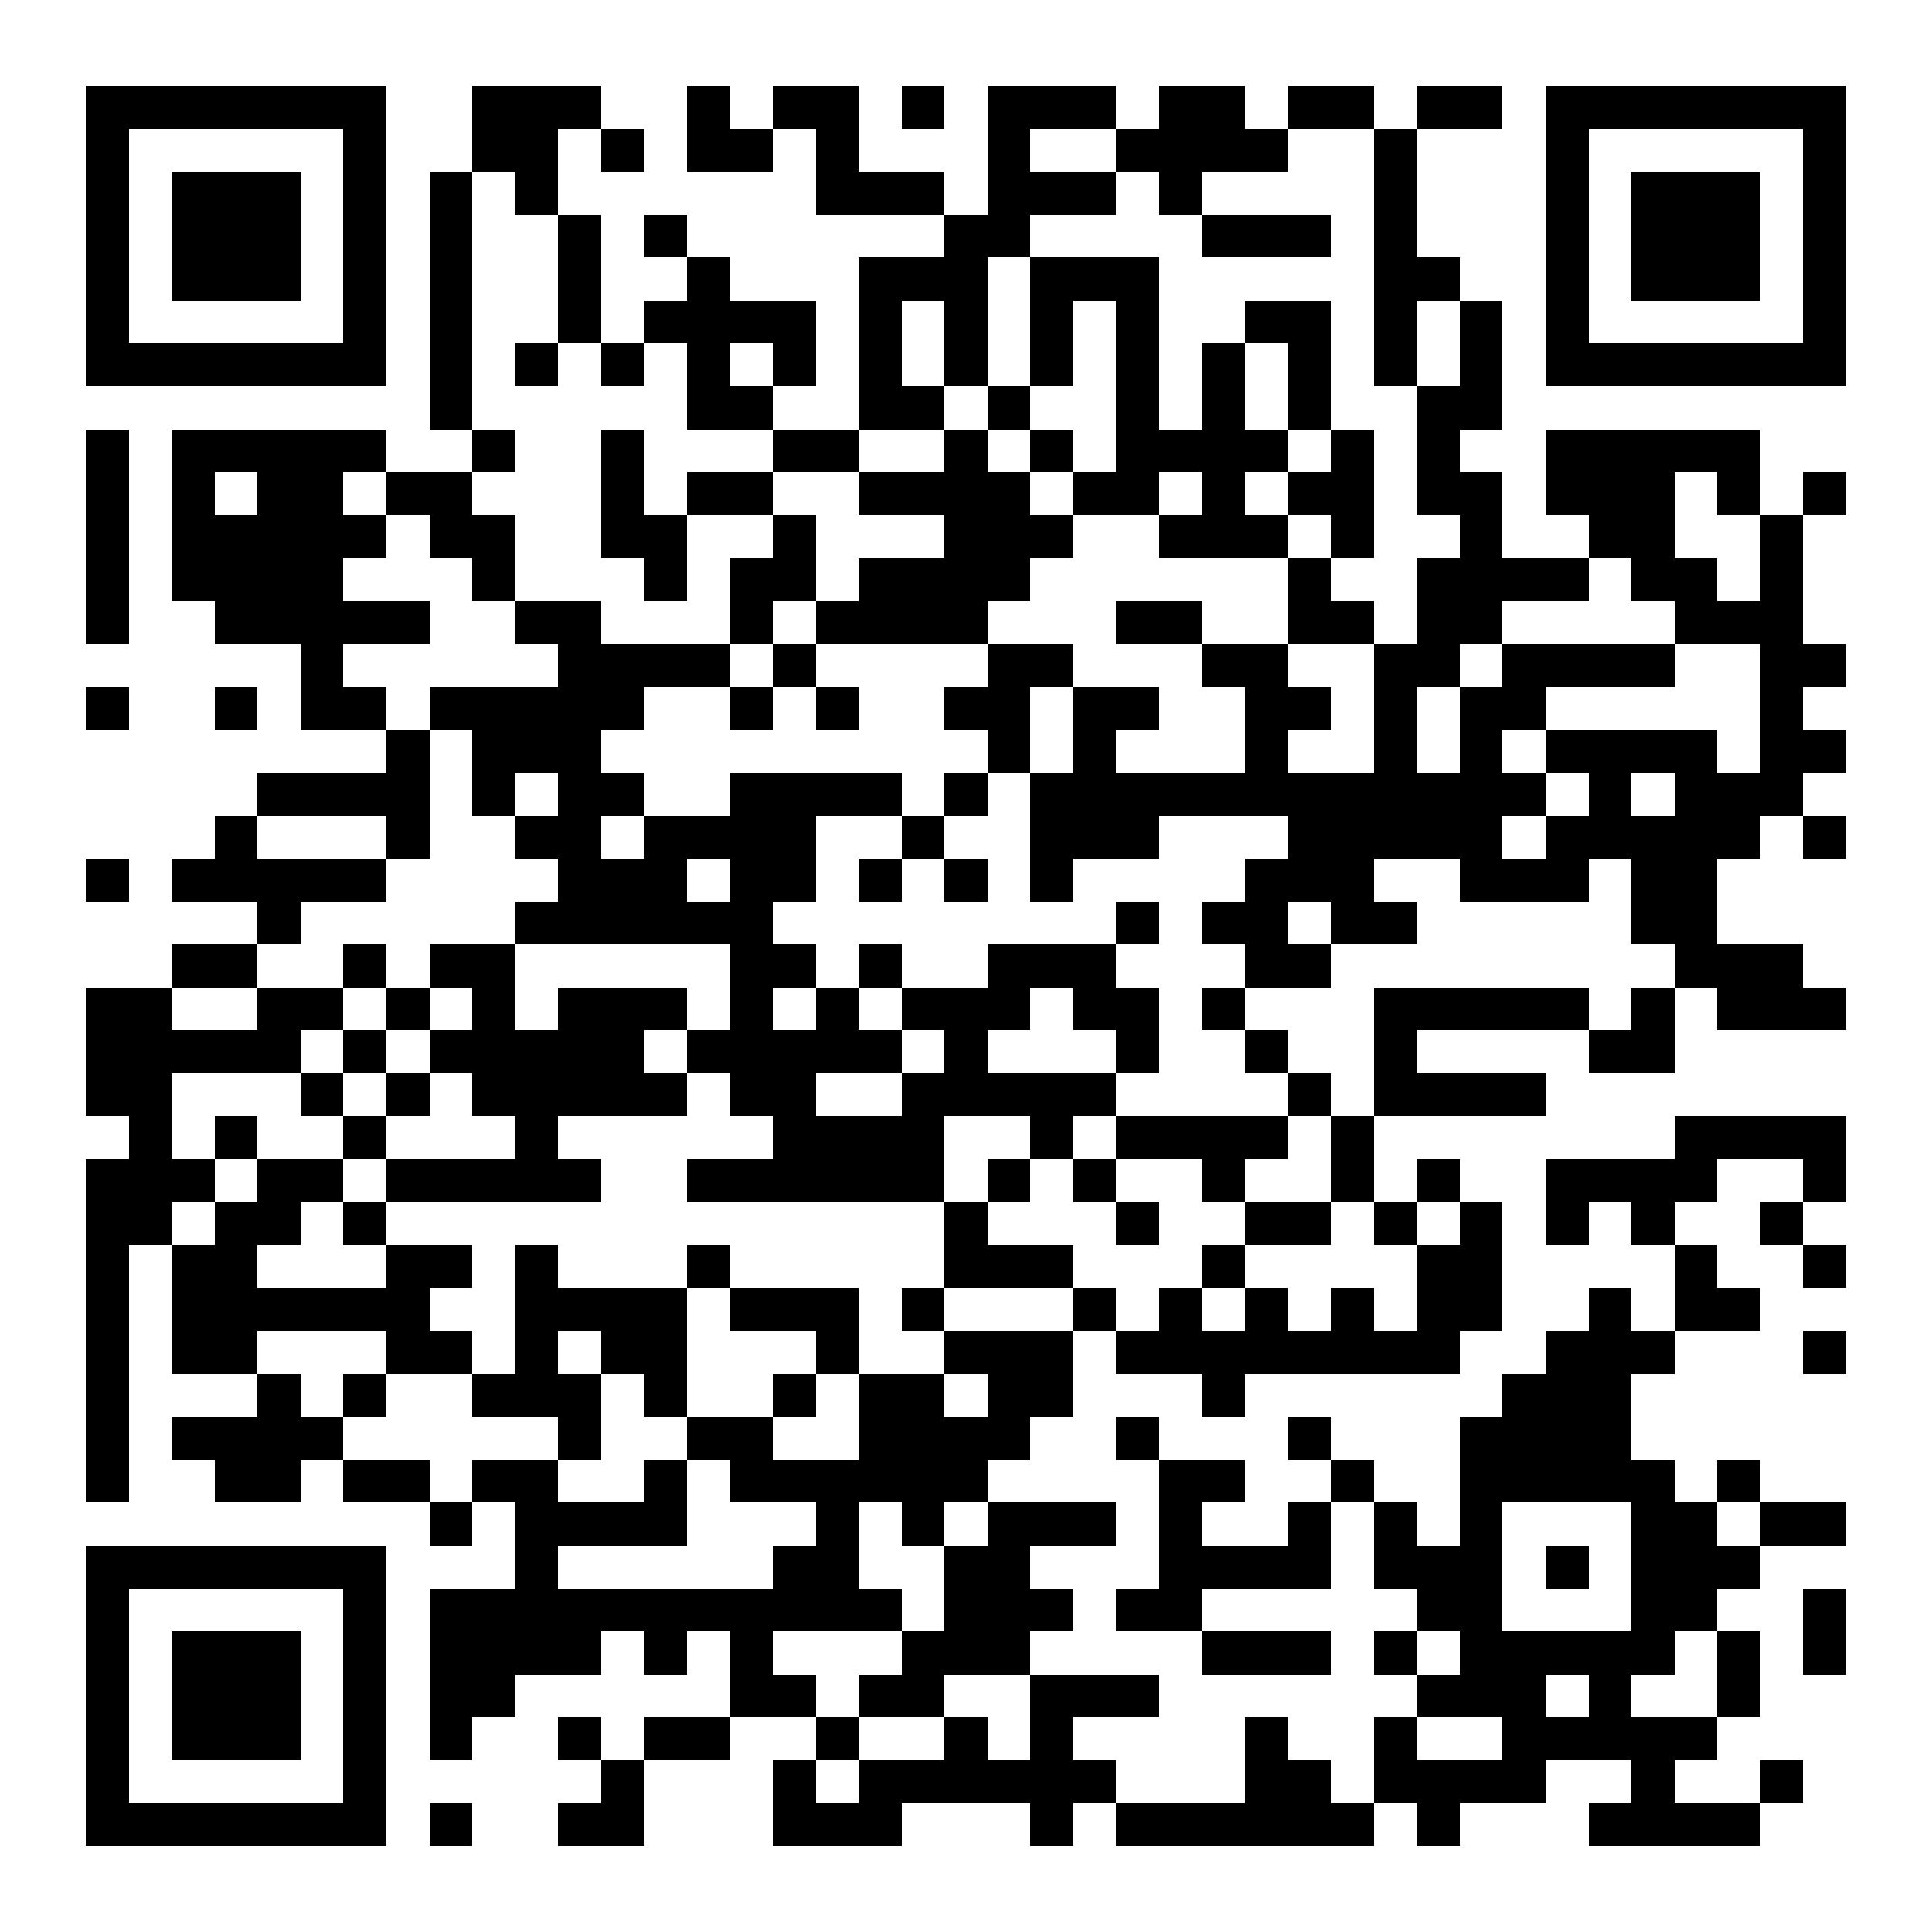
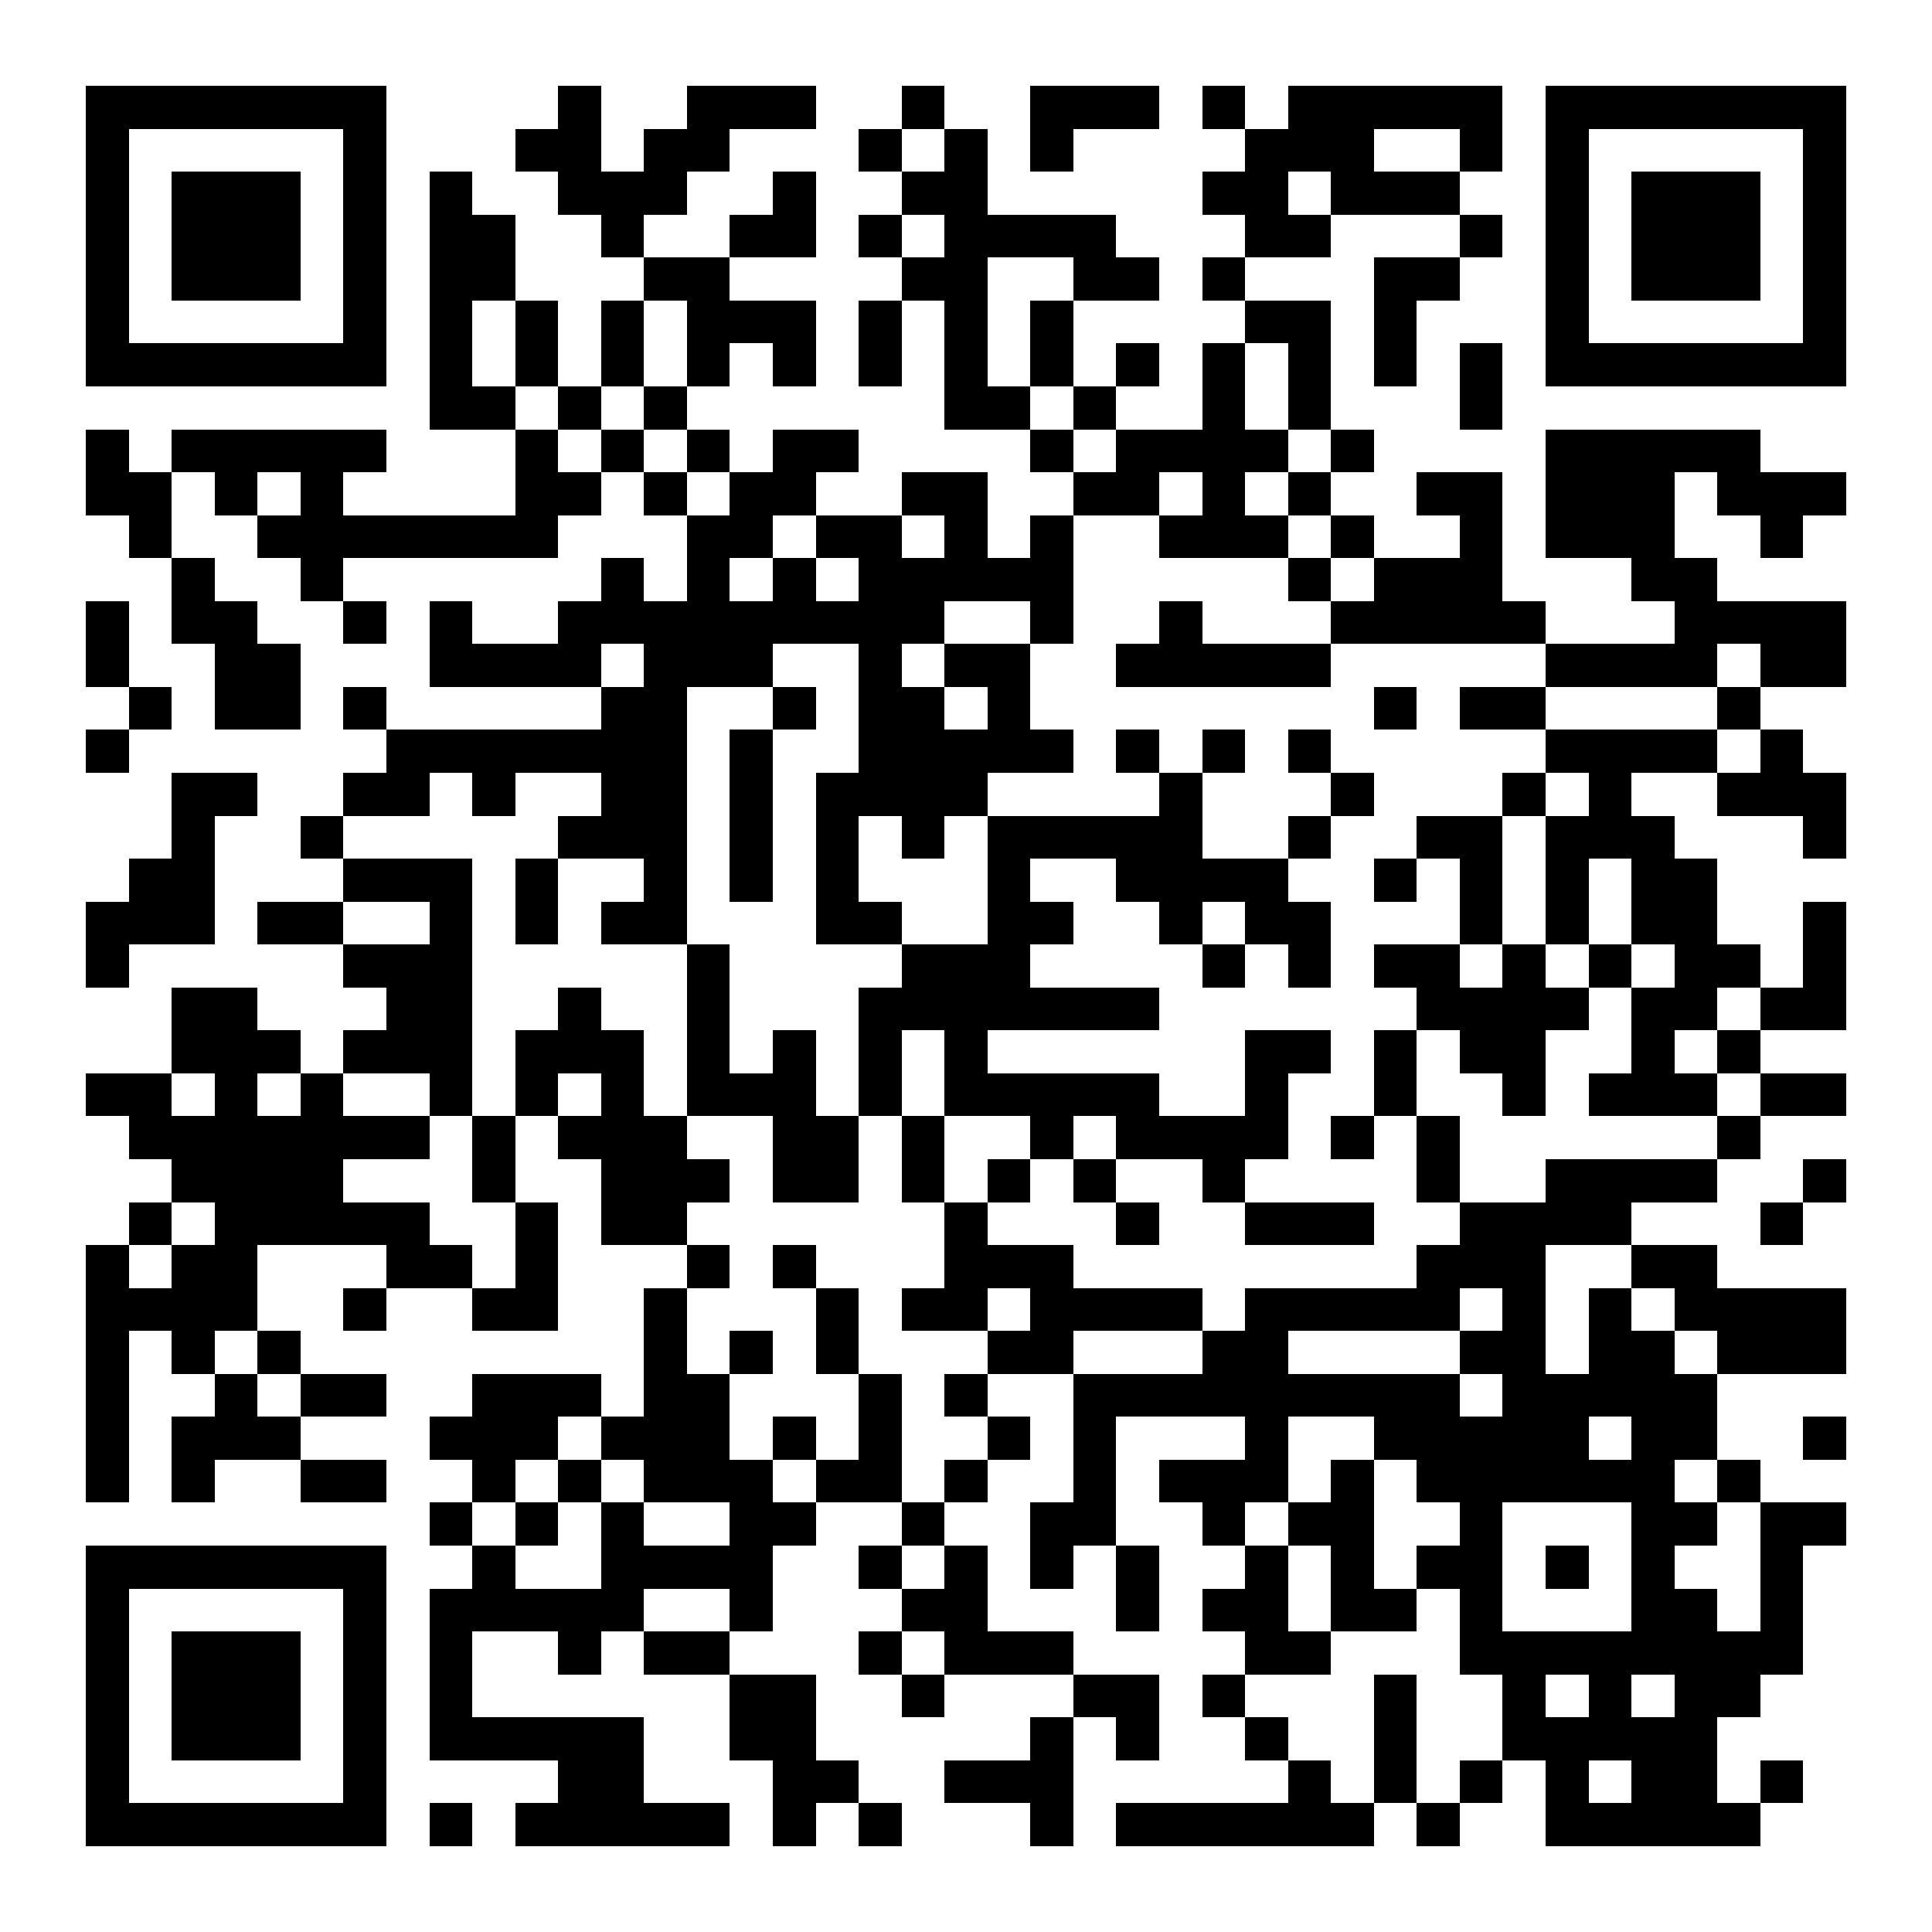
<svg xmlns="http://www.w3.org/2000/svg" viewBox="0 0 45 45" shape-rendering="crispEdges">
  <rect width="45" height="45" fill="#fff" />
-   <path d="M2,2h1v1h-1zM3,2h1v1h-1zM4,2h1v1h-1zM5,2h1v1h-1zM6,2h1v1h-1zM7,2h1v1h-1zM8,2h1v1h-1zM11,2h1v1h-1zM12,2h1v1h-1zM13,2h1v1h-1zM16,2h1v1h-1zM18,2h1v1h-1zM19,2h1v1h-1zM21,2h1v1h-1zM23,2h1v1h-1zM24,2h1v1h-1zM25,2h1v1h-1zM27,2h1v1h-1zM28,2h1v1h-1zM30,2h1v1h-1zM31,2h1v1h-1zM33,2h1v1h-1zM34,2h1v1h-1zM36,2h1v1h-1zM37,2h1v1h-1zM38,2h1v1h-1zM39,2h1v1h-1zM40,2h1v1h-1zM41,2h1v1h-1zM42,2h1v1h-1zM2,3h1v1h-1zM8,3h1v1h-1zM11,3h1v1h-1zM12,3h1v1h-1zM14,3h1v1h-1zM16,3h1v1h-1zM17,3h1v1h-1zM19,3h1v1h-1zM23,3h1v1h-1zM26,3h1v1h-1zM27,3h1v1h-1zM28,3h1v1h-1zM29,3h1v1h-1zM32,3h1v1h-1zM36,3h1v1h-1zM42,3h1v1h-1zM2,4h1v1h-1zM4,4h1v1h-1zM5,4h1v1h-1zM6,4h1v1h-1zM8,4h1v1h-1zM10,4h1v1h-1zM12,4h1v1h-1zM19,4h1v1h-1zM20,4h1v1h-1zM21,4h1v1h-1zM23,4h1v1h-1zM24,4h1v1h-1zM25,4h1v1h-1zM27,4h1v1h-1zM32,4h1v1h-1zM36,4h1v1h-1zM38,4h1v1h-1zM39,4h1v1h-1zM40,4h1v1h-1zM42,4h1v1h-1zM2,5h1v1h-1zM4,5h1v1h-1zM5,5h1v1h-1zM6,5h1v1h-1zM8,5h1v1h-1zM10,5h1v1h-1zM13,5h1v1h-1zM15,5h1v1h-1zM22,5h1v1h-1zM23,5h1v1h-1zM28,5h1v1h-1zM29,5h1v1h-1zM30,5h1v1h-1zM32,5h1v1h-1zM36,5h1v1h-1zM38,5h1v1h-1zM39,5h1v1h-1zM40,5h1v1h-1zM42,5h1v1h-1zM2,6h1v1h-1zM4,6h1v1h-1zM5,6h1v1h-1zM6,6h1v1h-1zM8,6h1v1h-1zM10,6h1v1h-1zM13,6h1v1h-1zM16,6h1v1h-1zM20,6h1v1h-1zM21,6h1v1h-1zM22,6h1v1h-1zM24,6h1v1h-1zM25,6h1v1h-1zM26,6h1v1h-1zM32,6h1v1h-1zM33,6h1v1h-1zM36,6h1v1h-1zM38,6h1v1h-1zM39,6h1v1h-1zM40,6h1v1h-1zM42,6h1v1h-1zM2,7h1v1h-1zM8,7h1v1h-1zM10,7h1v1h-1zM13,7h1v1h-1zM15,7h1v1h-1zM16,7h1v1h-1zM17,7h1v1h-1zM18,7h1v1h-1zM20,7h1v1h-1zM22,7h1v1h-1zM24,7h1v1h-1zM26,7h1v1h-1zM29,7h1v1h-1zM30,7h1v1h-1zM32,7h1v1h-1zM34,7h1v1h-1zM36,7h1v1h-1zM42,7h1v1h-1zM2,8h1v1h-1zM3,8h1v1h-1zM4,8h1v1h-1zM5,8h1v1h-1zM6,8h1v1h-1zM7,8h1v1h-1zM8,8h1v1h-1zM10,8h1v1h-1zM12,8h1v1h-1zM14,8h1v1h-1zM16,8h1v1h-1zM18,8h1v1h-1zM20,8h1v1h-1zM22,8h1v1h-1zM24,8h1v1h-1zM26,8h1v1h-1zM28,8h1v1h-1zM30,8h1v1h-1zM32,8h1v1h-1zM34,8h1v1h-1zM36,8h1v1h-1zM37,8h1v1h-1zM38,8h1v1h-1zM39,8h1v1h-1zM40,8h1v1h-1zM41,8h1v1h-1zM42,8h1v1h-1zM10,9h1v1h-1zM16,9h1v1h-1zM17,9h1v1h-1zM20,9h1v1h-1zM21,9h1v1h-1zM23,9h1v1h-1zM26,9h1v1h-1zM28,9h1v1h-1zM30,9h1v1h-1zM33,9h1v1h-1zM34,9h1v1h-1zM2,10h1v1h-1zM4,10h1v1h-1zM5,10h1v1h-1zM6,10h1v1h-1zM7,10h1v1h-1zM8,10h1v1h-1zM11,10h1v1h-1zM14,10h1v1h-1zM18,10h1v1h-1zM19,10h1v1h-1zM22,10h1v1h-1zM24,10h1v1h-1zM26,10h1v1h-1zM27,10h1v1h-1zM28,10h1v1h-1zM29,10h1v1h-1zM31,10h1v1h-1zM33,10h1v1h-1zM36,10h1v1h-1zM37,10h1v1h-1zM38,10h1v1h-1zM39,10h1v1h-1zM40,10h1v1h-1zM2,11h1v1h-1zM4,11h1v1h-1zM6,11h1v1h-1zM7,11h1v1h-1zM9,11h1v1h-1zM10,11h1v1h-1zM14,11h1v1h-1zM16,11h1v1h-1zM17,11h1v1h-1zM20,11h1v1h-1zM21,11h1v1h-1zM22,11h1v1h-1zM23,11h1v1h-1zM25,11h1v1h-1zM26,11h1v1h-1zM28,11h1v1h-1zM30,11h1v1h-1zM31,11h1v1h-1zM33,11h1v1h-1zM34,11h1v1h-1zM36,11h1v1h-1zM37,11h1v1h-1zM38,11h1v1h-1zM40,11h1v1h-1zM42,11h1v1h-1zM2,12h1v1h-1zM4,12h1v1h-1zM5,12h1v1h-1zM6,12h1v1h-1zM7,12h1v1h-1zM8,12h1v1h-1zM10,12h1v1h-1zM11,12h1v1h-1zM14,12h1v1h-1zM15,12h1v1h-1zM18,12h1v1h-1zM22,12h1v1h-1zM23,12h1v1h-1zM24,12h1v1h-1zM27,12h1v1h-1zM28,12h1v1h-1zM29,12h1v1h-1zM31,12h1v1h-1zM34,12h1v1h-1zM37,12h1v1h-1zM38,12h1v1h-1zM41,12h1v1h-1zM2,13h1v1h-1zM4,13h1v1h-1zM5,13h1v1h-1zM6,13h1v1h-1zM7,13h1v1h-1zM11,13h1v1h-1zM15,13h1v1h-1zM17,13h1v1h-1zM18,13h1v1h-1zM20,13h1v1h-1zM21,13h1v1h-1zM22,13h1v1h-1zM23,13h1v1h-1zM30,13h1v1h-1zM33,13h1v1h-1zM34,13h1v1h-1zM35,13h1v1h-1zM36,13h1v1h-1zM38,13h1v1h-1zM39,13h1v1h-1zM41,13h1v1h-1zM2,14h1v1h-1zM5,14h1v1h-1zM6,14h1v1h-1zM7,14h1v1h-1zM8,14h1v1h-1zM9,14h1v1h-1zM12,14h1v1h-1zM13,14h1v1h-1zM17,14h1v1h-1zM19,14h1v1h-1zM20,14h1v1h-1zM21,14h1v1h-1zM22,14h1v1h-1zM26,14h1v1h-1zM27,14h1v1h-1zM30,14h1v1h-1zM31,14h1v1h-1zM33,14h1v1h-1zM34,14h1v1h-1zM39,14h1v1h-1zM40,14h1v1h-1zM41,14h1v1h-1zM7,15h1v1h-1zM13,15h1v1h-1zM14,15h1v1h-1zM15,15h1v1h-1zM16,15h1v1h-1zM18,15h1v1h-1zM23,15h1v1h-1zM24,15h1v1h-1zM28,15h1v1h-1zM29,15h1v1h-1zM32,15h1v1h-1zM33,15h1v1h-1zM35,15h1v1h-1zM36,15h1v1h-1zM37,15h1v1h-1zM38,15h1v1h-1zM41,15h1v1h-1zM42,15h1v1h-1zM2,16h1v1h-1zM5,16h1v1h-1zM7,16h1v1h-1zM8,16h1v1h-1zM10,16h1v1h-1zM11,16h1v1h-1zM12,16h1v1h-1zM13,16h1v1h-1zM14,16h1v1h-1zM17,16h1v1h-1zM19,16h1v1h-1zM22,16h1v1h-1zM23,16h1v1h-1zM25,16h1v1h-1zM26,16h1v1h-1zM29,16h1v1h-1zM30,16h1v1h-1zM32,16h1v1h-1zM34,16h1v1h-1zM35,16h1v1h-1zM41,16h1v1h-1zM9,17h1v1h-1zM11,17h1v1h-1zM12,17h1v1h-1zM13,17h1v1h-1zM23,17h1v1h-1zM25,17h1v1h-1zM29,17h1v1h-1zM32,17h1v1h-1zM34,17h1v1h-1zM36,17h1v1h-1zM37,17h1v1h-1zM38,17h1v1h-1zM39,17h1v1h-1zM41,17h1v1h-1zM42,17h1v1h-1zM6,18h1v1h-1zM7,18h1v1h-1zM8,18h1v1h-1zM9,18h1v1h-1zM11,18h1v1h-1zM13,18h1v1h-1zM14,18h1v1h-1zM17,18h1v1h-1zM18,18h1v1h-1zM19,18h1v1h-1zM20,18h1v1h-1zM22,18h1v1h-1zM24,18h1v1h-1zM25,18h1v1h-1zM26,18h1v1h-1zM27,18h1v1h-1zM28,18h1v1h-1zM29,18h1v1h-1zM30,18h1v1h-1zM31,18h1v1h-1zM32,18h1v1h-1zM33,18h1v1h-1zM34,18h1v1h-1zM35,18h1v1h-1zM37,18h1v1h-1zM39,18h1v1h-1zM40,18h1v1h-1zM41,18h1v1h-1zM5,19h1v1h-1zM9,19h1v1h-1zM12,19h1v1h-1zM13,19h1v1h-1zM15,19h1v1h-1zM16,19h1v1h-1zM17,19h1v1h-1zM18,19h1v1h-1zM21,19h1v1h-1zM24,19h1v1h-1zM25,19h1v1h-1zM26,19h1v1h-1zM30,19h1v1h-1zM31,19h1v1h-1zM32,19h1v1h-1zM33,19h1v1h-1zM34,19h1v1h-1zM36,19h1v1h-1zM37,19h1v1h-1zM38,19h1v1h-1zM39,19h1v1h-1zM40,19h1v1h-1zM42,19h1v1h-1zM2,20h1v1h-1zM4,20h1v1h-1zM5,20h1v1h-1zM6,20h1v1h-1zM7,20h1v1h-1zM8,20h1v1h-1zM13,20h1v1h-1zM14,20h1v1h-1zM15,20h1v1h-1zM17,20h1v1h-1zM18,20h1v1h-1zM20,20h1v1h-1zM22,20h1v1h-1zM24,20h1v1h-1zM29,20h1v1h-1zM30,20h1v1h-1zM31,20h1v1h-1zM34,20h1v1h-1zM35,20h1v1h-1zM36,20h1v1h-1zM38,20h1v1h-1zM39,20h1v1h-1zM6,21h1v1h-1zM12,21h1v1h-1zM13,21h1v1h-1zM14,21h1v1h-1zM15,21h1v1h-1zM16,21h1v1h-1zM17,21h1v1h-1zM26,21h1v1h-1zM28,21h1v1h-1zM29,21h1v1h-1zM31,21h1v1h-1zM32,21h1v1h-1zM38,21h1v1h-1zM39,21h1v1h-1zM4,22h1v1h-1zM5,22h1v1h-1zM8,22h1v1h-1zM10,22h1v1h-1zM11,22h1v1h-1zM17,22h1v1h-1zM18,22h1v1h-1zM20,22h1v1h-1zM23,22h1v1h-1zM24,22h1v1h-1zM25,22h1v1h-1zM29,22h1v1h-1zM30,22h1v1h-1zM39,22h1v1h-1zM40,22h1v1h-1zM41,22h1v1h-1zM2,23h1v1h-1zM3,23h1v1h-1zM6,23h1v1h-1zM7,23h1v1h-1zM9,23h1v1h-1zM11,23h1v1h-1zM13,23h1v1h-1zM14,23h1v1h-1zM15,23h1v1h-1zM17,23h1v1h-1zM19,23h1v1h-1zM21,23h1v1h-1zM22,23h1v1h-1zM23,23h1v1h-1zM25,23h1v1h-1zM26,23h1v1h-1zM28,23h1v1h-1zM32,23h1v1h-1zM33,23h1v1h-1zM34,23h1v1h-1zM35,23h1v1h-1zM36,23h1v1h-1zM38,23h1v1h-1zM40,23h1v1h-1zM41,23h1v1h-1zM42,23h1v1h-1zM2,24h1v1h-1zM3,24h1v1h-1zM4,24h1v1h-1zM5,24h1v1h-1zM6,24h1v1h-1zM8,24h1v1h-1zM10,24h1v1h-1zM11,24h1v1h-1zM12,24h1v1h-1zM13,24h1v1h-1zM14,24h1v1h-1zM16,24h1v1h-1zM17,24h1v1h-1zM18,24h1v1h-1zM19,24h1v1h-1zM20,24h1v1h-1zM22,24h1v1h-1zM26,24h1v1h-1zM29,24h1v1h-1zM32,24h1v1h-1zM37,24h1v1h-1zM38,24h1v1h-1zM2,25h1v1h-1zM3,25h1v1h-1zM7,25h1v1h-1zM9,25h1v1h-1zM11,25h1v1h-1zM12,25h1v1h-1zM13,25h1v1h-1zM14,25h1v1h-1zM15,25h1v1h-1zM17,25h1v1h-1zM18,25h1v1h-1zM21,25h1v1h-1zM22,25h1v1h-1zM23,25h1v1h-1zM24,25h1v1h-1zM25,25h1v1h-1zM30,25h1v1h-1zM32,25h1v1h-1zM33,25h1v1h-1zM34,25h1v1h-1zM35,25h1v1h-1zM3,26h1v1h-1zM5,26h1v1h-1zM8,26h1v1h-1zM12,26h1v1h-1zM18,26h1v1h-1zM19,26h1v1h-1zM20,26h1v1h-1zM21,26h1v1h-1zM24,26h1v1h-1zM26,26h1v1h-1zM27,26h1v1h-1zM28,26h1v1h-1zM29,26h1v1h-1zM31,26h1v1h-1zM39,26h1v1h-1zM40,26h1v1h-1zM41,26h1v1h-1zM42,26h1v1h-1zM2,27h1v1h-1zM3,27h1v1h-1zM4,27h1v1h-1zM6,27h1v1h-1zM7,27h1v1h-1zM9,27h1v1h-1zM10,27h1v1h-1zM11,27h1v1h-1zM12,27h1v1h-1zM13,27h1v1h-1zM16,27h1v1h-1zM17,27h1v1h-1zM18,27h1v1h-1zM19,27h1v1h-1zM20,27h1v1h-1zM21,27h1v1h-1zM23,27h1v1h-1zM25,27h1v1h-1zM28,27h1v1h-1zM31,27h1v1h-1zM33,27h1v1h-1zM36,27h1v1h-1zM37,27h1v1h-1zM38,27h1v1h-1zM39,27h1v1h-1zM42,27h1v1h-1zM2,28h1v1h-1zM3,28h1v1h-1zM5,28h1v1h-1zM6,28h1v1h-1zM8,28h1v1h-1zM22,28h1v1h-1zM26,28h1v1h-1zM29,28h1v1h-1zM30,28h1v1h-1zM32,28h1v1h-1zM34,28h1v1h-1zM36,28h1v1h-1zM38,28h1v1h-1zM41,28h1v1h-1zM2,29h1v1h-1zM4,29h1v1h-1zM5,29h1v1h-1zM9,29h1v1h-1zM10,29h1v1h-1zM12,29h1v1h-1zM16,29h1v1h-1zM22,29h1v1h-1zM23,29h1v1h-1zM24,29h1v1h-1zM28,29h1v1h-1zM33,29h1v1h-1zM34,29h1v1h-1zM39,29h1v1h-1zM42,29h1v1h-1zM2,30h1v1h-1zM4,30h1v1h-1zM5,30h1v1h-1zM6,30h1v1h-1zM7,30h1v1h-1zM8,30h1v1h-1zM9,30h1v1h-1zM12,30h1v1h-1zM13,30h1v1h-1zM14,30h1v1h-1zM15,30h1v1h-1zM17,30h1v1h-1zM18,30h1v1h-1zM19,30h1v1h-1zM21,30h1v1h-1zM25,30h1v1h-1zM27,30h1v1h-1zM29,30h1v1h-1zM31,30h1v1h-1zM33,30h1v1h-1zM34,30h1v1h-1zM37,30h1v1h-1zM39,30h1v1h-1zM40,30h1v1h-1zM2,31h1v1h-1zM4,31h1v1h-1zM5,31h1v1h-1zM9,31h1v1h-1zM10,31h1v1h-1zM12,31h1v1h-1zM14,31h1v1h-1zM15,31h1v1h-1zM19,31h1v1h-1zM22,31h1v1h-1zM23,31h1v1h-1zM24,31h1v1h-1zM26,31h1v1h-1zM27,31h1v1h-1zM28,31h1v1h-1zM29,31h1v1h-1zM30,31h1v1h-1zM31,31h1v1h-1zM32,31h1v1h-1zM33,31h1v1h-1zM36,31h1v1h-1zM37,31h1v1h-1zM38,31h1v1h-1zM42,31h1v1h-1zM2,32h1v1h-1zM6,32h1v1h-1zM8,32h1v1h-1zM11,32h1v1h-1zM12,32h1v1h-1zM13,32h1v1h-1zM15,32h1v1h-1zM18,32h1v1h-1zM20,32h1v1h-1zM21,32h1v1h-1zM23,32h1v1h-1zM24,32h1v1h-1zM28,32h1v1h-1zM35,32h1v1h-1zM36,32h1v1h-1zM37,32h1v1h-1zM2,33h1v1h-1zM4,33h1v1h-1zM5,33h1v1h-1zM6,33h1v1h-1zM7,33h1v1h-1zM13,33h1v1h-1zM16,33h1v1h-1zM17,33h1v1h-1zM20,33h1v1h-1zM21,33h1v1h-1zM22,33h1v1h-1zM23,33h1v1h-1zM26,33h1v1h-1zM30,33h1v1h-1zM34,33h1v1h-1zM35,33h1v1h-1zM36,33h1v1h-1zM37,33h1v1h-1zM2,34h1v1h-1zM5,34h1v1h-1zM6,34h1v1h-1zM8,34h1v1h-1zM9,34h1v1h-1zM11,34h1v1h-1zM12,34h1v1h-1zM15,34h1v1h-1zM17,34h1v1h-1zM18,34h1v1h-1zM19,34h1v1h-1zM20,34h1v1h-1zM21,34h1v1h-1zM22,34h1v1h-1zM27,34h1v1h-1zM28,34h1v1h-1zM31,34h1v1h-1zM34,34h1v1h-1zM35,34h1v1h-1zM36,34h1v1h-1zM37,34h1v1h-1zM38,34h1v1h-1zM40,34h1v1h-1zM10,35h1v1h-1zM12,35h1v1h-1zM13,35h1v1h-1zM14,35h1v1h-1zM15,35h1v1h-1zM19,35h1v1h-1zM21,35h1v1h-1zM23,35h1v1h-1zM24,35h1v1h-1zM25,35h1v1h-1zM27,35h1v1h-1zM30,35h1v1h-1zM32,35h1v1h-1zM34,35h1v1h-1zM38,35h1v1h-1zM39,35h1v1h-1zM41,35h1v1h-1zM42,35h1v1h-1zM2,36h1v1h-1zM3,36h1v1h-1zM4,36h1v1h-1zM5,36h1v1h-1zM6,36h1v1h-1zM7,36h1v1h-1zM8,36h1v1h-1zM12,36h1v1h-1zM18,36h1v1h-1zM19,36h1v1h-1zM22,36h1v1h-1zM23,36h1v1h-1zM27,36h1v1h-1zM28,36h1v1h-1zM29,36h1v1h-1zM30,36h1v1h-1zM32,36h1v1h-1zM33,36h1v1h-1zM34,36h1v1h-1zM36,36h1v1h-1zM38,36h1v1h-1zM39,36h1v1h-1zM40,36h1v1h-1zM2,37h1v1h-1zM8,37h1v1h-1zM10,37h1v1h-1zM11,37h1v1h-1zM12,37h1v1h-1zM13,37h1v1h-1zM14,37h1v1h-1zM15,37h1v1h-1zM16,37h1v1h-1zM17,37h1v1h-1zM18,37h1v1h-1zM19,37h1v1h-1zM20,37h1v1h-1zM22,37h1v1h-1zM23,37h1v1h-1zM24,37h1v1h-1zM26,37h1v1h-1zM27,37h1v1h-1zM33,37h1v1h-1zM34,37h1v1h-1zM38,37h1v1h-1zM39,37h1v1h-1zM42,37h1v1h-1zM2,38h1v1h-1zM4,38h1v1h-1zM5,38h1v1h-1zM6,38h1v1h-1zM8,38h1v1h-1zM10,38h1v1h-1zM11,38h1v1h-1zM12,38h1v1h-1zM13,38h1v1h-1zM15,38h1v1h-1zM17,38h1v1h-1zM21,38h1v1h-1zM22,38h1v1h-1zM23,38h1v1h-1zM28,38h1v1h-1zM29,38h1v1h-1zM30,38h1v1h-1zM32,38h1v1h-1zM34,38h1v1h-1zM35,38h1v1h-1zM36,38h1v1h-1zM37,38h1v1h-1zM38,38h1v1h-1zM40,38h1v1h-1zM42,38h1v1h-1zM2,39h1v1h-1zM4,39h1v1h-1zM5,39h1v1h-1zM6,39h1v1h-1zM8,39h1v1h-1zM10,39h1v1h-1zM11,39h1v1h-1zM17,39h1v1h-1zM18,39h1v1h-1zM20,39h1v1h-1zM21,39h1v1h-1zM24,39h1v1h-1zM25,39h1v1h-1zM26,39h1v1h-1zM33,39h1v1h-1zM34,39h1v1h-1zM35,39h1v1h-1zM37,39h1v1h-1zM40,39h1v1h-1zM2,40h1v1h-1zM4,40h1v1h-1zM5,40h1v1h-1zM6,40h1v1h-1zM8,40h1v1h-1zM10,40h1v1h-1zM13,40h1v1h-1zM15,40h1v1h-1zM16,40h1v1h-1zM19,40h1v1h-1zM22,40h1v1h-1zM24,40h1v1h-1zM29,40h1v1h-1zM32,40h1v1h-1zM35,40h1v1h-1zM36,40h1v1h-1zM37,40h1v1h-1zM38,40h1v1h-1zM39,40h1v1h-1zM2,41h1v1h-1zM8,41h1v1h-1zM14,41h1v1h-1zM18,41h1v1h-1zM20,41h1v1h-1zM21,41h1v1h-1zM22,41h1v1h-1zM23,41h1v1h-1zM24,41h1v1h-1zM25,41h1v1h-1zM29,41h1v1h-1zM30,41h1v1h-1zM32,41h1v1h-1zM33,41h1v1h-1zM34,41h1v1h-1zM35,41h1v1h-1zM38,41h1v1h-1zM41,41h1v1h-1zM2,42h1v1h-1zM3,42h1v1h-1zM4,42h1v1h-1zM5,42h1v1h-1zM6,42h1v1h-1zM7,42h1v1h-1zM8,42h1v1h-1zM10,42h1v1h-1zM13,42h1v1h-1zM14,42h1v1h-1zM18,42h1v1h-1zM19,42h1v1h-1zM20,42h1v1h-1zM24,42h1v1h-1zM26,42h1v1h-1zM27,42h1v1h-1zM28,42h1v1h-1zM29,42h1v1h-1zM30,42h1v1h-1zM31,42h1v1h-1zM33,42h1v1h-1zM37,42h1v1h-1zM38,42h1v1h-1zM39,42h1v1h-1zM40,42h1v1h-1z" fill="#000" />
+   <path d="M2,2h1v1h-1zM3,2h1v1h-1zM4,2h1v1h-1zM5,2h1v1h-1zM6,2h1v1h-1zM7,2h1v1h-1zM8,2h1v1h-1zM13,2h1v1h-1zM16,2h1v1h-1zM17,2h1v1h-1zM18,2h1v1h-1zM21,2h1v1h-1zM24,2h1v1h-1zM25,2h1v1h-1zM26,2h1v1h-1zM28,2h1v1h-1zM30,2h1v1h-1zM31,2h1v1h-1zM32,2h1v1h-1zM33,2h1v1h-1zM34,2h1v1h-1zM36,2h1v1h-1zM37,2h1v1h-1zM38,2h1v1h-1zM39,2h1v1h-1zM40,2h1v1h-1zM41,2h1v1h-1zM42,2h1v1h-1zM2,3h1v1h-1zM8,3h1v1h-1zM12,3h1v1h-1zM13,3h1v1h-1zM15,3h1v1h-1zM16,3h1v1h-1zM20,3h1v1h-1zM22,3h1v1h-1zM24,3h1v1h-1zM29,3h1v1h-1zM30,3h1v1h-1zM31,3h1v1h-1zM34,3h1v1h-1zM36,3h1v1h-1zM42,3h1v1h-1zM2,4h1v1h-1zM4,4h1v1h-1zM5,4h1v1h-1zM6,4h1v1h-1zM8,4h1v1h-1zM10,4h1v1h-1zM13,4h1v1h-1zM14,4h1v1h-1zM15,4h1v1h-1zM18,4h1v1h-1zM21,4h1v1h-1zM22,4h1v1h-1zM28,4h1v1h-1zM29,4h1v1h-1zM31,4h1v1h-1zM32,4h1v1h-1zM33,4h1v1h-1zM36,4h1v1h-1zM38,4h1v1h-1zM39,4h1v1h-1zM40,4h1v1h-1zM42,4h1v1h-1zM2,5h1v1h-1zM4,5h1v1h-1zM5,5h1v1h-1zM6,5h1v1h-1zM8,5h1v1h-1zM10,5h1v1h-1zM11,5h1v1h-1zM14,5h1v1h-1zM17,5h1v1h-1zM18,5h1v1h-1zM20,5h1v1h-1zM22,5h1v1h-1zM23,5h1v1h-1zM24,5h1v1h-1zM25,5h1v1h-1zM29,5h1v1h-1zM30,5h1v1h-1zM34,5h1v1h-1zM36,5h1v1h-1zM38,5h1v1h-1zM39,5h1v1h-1zM40,5h1v1h-1zM42,5h1v1h-1zM2,6h1v1h-1zM4,6h1v1h-1zM5,6h1v1h-1zM6,6h1v1h-1zM8,6h1v1h-1zM10,6h1v1h-1zM11,6h1v1h-1zM15,6h1v1h-1zM16,6h1v1h-1zM21,6h1v1h-1zM22,6h1v1h-1zM25,6h1v1h-1zM26,6h1v1h-1zM28,6h1v1h-1zM32,6h1v1h-1zM33,6h1v1h-1zM36,6h1v1h-1zM38,6h1v1h-1zM39,6h1v1h-1zM40,6h1v1h-1zM42,6h1v1h-1zM2,7h1v1h-1zM8,7h1v1h-1zM10,7h1v1h-1zM12,7h1v1h-1zM14,7h1v1h-1zM16,7h1v1h-1zM17,7h1v1h-1zM18,7h1v1h-1zM20,7h1v1h-1zM22,7h1v1h-1zM24,7h1v1h-1zM29,7h1v1h-1zM30,7h1v1h-1zM32,7h1v1h-1zM36,7h1v1h-1zM42,7h1v1h-1zM2,8h1v1h-1zM3,8h1v1h-1zM4,8h1v1h-1zM5,8h1v1h-1zM6,8h1v1h-1zM7,8h1v1h-1zM8,8h1v1h-1zM10,8h1v1h-1zM12,8h1v1h-1zM14,8h1v1h-1zM16,8h1v1h-1zM18,8h1v1h-1zM20,8h1v1h-1zM22,8h1v1h-1zM24,8h1v1h-1zM26,8h1v1h-1zM28,8h1v1h-1zM30,8h1v1h-1zM32,8h1v1h-1zM34,8h1v1h-1zM36,8h1v1h-1zM37,8h1v1h-1zM38,8h1v1h-1zM39,8h1v1h-1zM40,8h1v1h-1zM41,8h1v1h-1zM42,8h1v1h-1zM10,9h1v1h-1zM11,9h1v1h-1zM13,9h1v1h-1zM15,9h1v1h-1zM22,9h1v1h-1zM23,9h1v1h-1zM25,9h1v1h-1zM28,9h1v1h-1zM30,9h1v1h-1zM34,9h1v1h-1zM2,10h1v1h-1zM4,10h1v1h-1zM5,10h1v1h-1zM6,10h1v1h-1zM7,10h1v1h-1zM8,10h1v1h-1zM12,10h1v1h-1zM14,10h1v1h-1zM16,10h1v1h-1zM18,10h1v1h-1zM19,10h1v1h-1zM24,10h1v1h-1zM26,10h1v1h-1zM27,10h1v1h-1zM28,10h1v1h-1zM29,10h1v1h-1zM31,10h1v1h-1zM36,10h1v1h-1zM37,10h1v1h-1zM38,10h1v1h-1zM39,10h1v1h-1zM40,10h1v1h-1zM2,11h1v1h-1zM3,11h1v1h-1zM5,11h1v1h-1zM7,11h1v1h-1zM12,11h1v1h-1zM13,11h1v1h-1zM15,11h1v1h-1zM17,11h1v1h-1zM18,11h1v1h-1zM21,11h1v1h-1zM22,11h1v1h-1zM25,11h1v1h-1zM26,11h1v1h-1zM28,11h1v1h-1zM30,11h1v1h-1zM33,11h1v1h-1zM34,11h1v1h-1zM36,11h1v1h-1zM37,11h1v1h-1zM38,11h1v1h-1zM40,11h1v1h-1zM41,11h1v1h-1zM42,11h1v1h-1zM3,12h1v1h-1zM6,12h1v1h-1zM7,12h1v1h-1zM8,12h1v1h-1zM9,12h1v1h-1zM10,12h1v1h-1zM11,12h1v1h-1zM12,12h1v1h-1zM16,12h1v1h-1zM17,12h1v1h-1zM19,12h1v1h-1zM20,12h1v1h-1zM22,12h1v1h-1zM24,12h1v1h-1zM27,12h1v1h-1zM28,12h1v1h-1zM29,12h1v1h-1zM31,12h1v1h-1zM34,12h1v1h-1zM36,12h1v1h-1zM37,12h1v1h-1zM38,12h1v1h-1zM41,12h1v1h-1zM4,13h1v1h-1zM7,13h1v1h-1zM14,13h1v1h-1zM16,13h1v1h-1zM18,13h1v1h-1zM20,13h1v1h-1zM21,13h1v1h-1zM22,13h1v1h-1zM23,13h1v1h-1zM24,13h1v1h-1zM30,13h1v1h-1zM32,13h1v1h-1zM33,13h1v1h-1zM34,13h1v1h-1zM38,13h1v1h-1zM39,13h1v1h-1zM2,14h1v1h-1zM4,14h1v1h-1zM5,14h1v1h-1zM8,14h1v1h-1zM10,14h1v1h-1zM13,14h1v1h-1zM14,14h1v1h-1zM15,14h1v1h-1zM16,14h1v1h-1zM17,14h1v1h-1zM18,14h1v1h-1zM19,14h1v1h-1zM20,14h1v1h-1zM21,14h1v1h-1zM24,14h1v1h-1zM27,14h1v1h-1zM31,14h1v1h-1zM32,14h1v1h-1zM33,14h1v1h-1zM34,14h1v1h-1zM35,14h1v1h-1zM39,14h1v1h-1zM40,14h1v1h-1zM41,14h1v1h-1zM42,14h1v1h-1zM2,15h1v1h-1zM5,15h1v1h-1zM6,15h1v1h-1zM10,15h1v1h-1zM11,15h1v1h-1zM12,15h1v1h-1zM13,15h1v1h-1zM15,15h1v1h-1zM16,15h1v1h-1zM17,15h1v1h-1zM20,15h1v1h-1zM22,15h1v1h-1zM23,15h1v1h-1zM26,15h1v1h-1zM27,15h1v1h-1zM28,15h1v1h-1zM29,15h1v1h-1zM30,15h1v1h-1zM36,15h1v1h-1zM37,15h1v1h-1zM38,15h1v1h-1zM39,15h1v1h-1zM41,15h1v1h-1zM42,15h1v1h-1zM3,16h1v1h-1zM5,16h1v1h-1zM6,16h1v1h-1zM8,16h1v1h-1zM14,16h1v1h-1zM15,16h1v1h-1zM18,16h1v1h-1zM20,16h1v1h-1zM21,16h1v1h-1zM23,16h1v1h-1zM32,16h1v1h-1zM34,16h1v1h-1zM35,16h1v1h-1zM40,16h1v1h-1zM2,17h1v1h-1zM9,17h1v1h-1zM10,17h1v1h-1zM11,17h1v1h-1zM12,17h1v1h-1zM13,17h1v1h-1zM14,17h1v1h-1zM15,17h1v1h-1zM17,17h1v1h-1zM20,17h1v1h-1zM21,17h1v1h-1zM22,17h1v1h-1zM23,17h1v1h-1zM24,17h1v1h-1zM26,17h1v1h-1zM28,17h1v1h-1zM30,17h1v1h-1zM36,17h1v1h-1zM37,17h1v1h-1zM38,17h1v1h-1zM39,17h1v1h-1zM41,17h1v1h-1zM4,18h1v1h-1zM5,18h1v1h-1zM8,18h1v1h-1zM9,18h1v1h-1zM11,18h1v1h-1zM14,18h1v1h-1zM15,18h1v1h-1zM17,18h1v1h-1zM19,18h1v1h-1zM20,18h1v1h-1zM21,18h1v1h-1zM22,18h1v1h-1zM27,18h1v1h-1zM31,18h1v1h-1zM35,18h1v1h-1zM37,18h1v1h-1zM40,18h1v1h-1zM41,18h1v1h-1zM42,18h1v1h-1zM4,19h1v1h-1zM7,19h1v1h-1zM13,19h1v1h-1zM14,19h1v1h-1zM15,19h1v1h-1zM17,19h1v1h-1zM19,19h1v1h-1zM21,19h1v1h-1zM23,19h1v1h-1zM24,19h1v1h-1zM25,19h1v1h-1zM26,19h1v1h-1zM27,19h1v1h-1zM30,19h1v1h-1zM33,19h1v1h-1zM34,19h1v1h-1zM36,19h1v1h-1zM37,19h1v1h-1zM38,19h1v1h-1zM42,19h1v1h-1zM3,20h1v1h-1zM4,20h1v1h-1zM8,20h1v1h-1zM9,20h1v1h-1zM10,20h1v1h-1zM12,20h1v1h-1zM15,20h1v1h-1zM17,20h1v1h-1zM19,20h1v1h-1zM23,20h1v1h-1zM26,20h1v1h-1zM27,20h1v1h-1zM28,20h1v1h-1zM29,20h1v1h-1zM32,20h1v1h-1zM34,20h1v1h-1zM36,20h1v1h-1zM38,20h1v1h-1zM39,20h1v1h-1zM2,21h1v1h-1zM3,21h1v1h-1zM4,21h1v1h-1zM6,21h1v1h-1zM7,21h1v1h-1zM10,21h1v1h-1zM12,21h1v1h-1zM14,21h1v1h-1zM15,21h1v1h-1zM19,21h1v1h-1zM20,21h1v1h-1zM23,21h1v1h-1zM24,21h1v1h-1zM27,21h1v1h-1zM29,21h1v1h-1zM30,21h1v1h-1zM34,21h1v1h-1zM36,21h1v1h-1zM38,21h1v1h-1zM39,21h1v1h-1zM42,21h1v1h-1zM2,22h1v1h-1zM8,22h1v1h-1zM9,22h1v1h-1zM10,22h1v1h-1zM16,22h1v1h-1zM21,22h1v1h-1zM22,22h1v1h-1zM23,22h1v1h-1zM28,22h1v1h-1zM30,22h1v1h-1zM32,22h1v1h-1zM33,22h1v1h-1zM35,22h1v1h-1zM37,22h1v1h-1zM39,22h1v1h-1zM40,22h1v1h-1zM42,22h1v1h-1zM4,23h1v1h-1zM5,23h1v1h-1zM9,23h1v1h-1zM10,23h1v1h-1zM13,23h1v1h-1zM16,23h1v1h-1zM20,23h1v1h-1zM21,23h1v1h-1zM22,23h1v1h-1zM23,23h1v1h-1zM24,23h1v1h-1zM25,23h1v1h-1zM26,23h1v1h-1zM33,23h1v1h-1zM34,23h1v1h-1zM35,23h1v1h-1zM36,23h1v1h-1zM38,23h1v1h-1zM39,23h1v1h-1zM41,23h1v1h-1zM42,23h1v1h-1zM4,24h1v1h-1zM5,24h1v1h-1zM6,24h1v1h-1zM8,24h1v1h-1zM9,24h1v1h-1zM10,24h1v1h-1zM12,24h1v1h-1zM13,24h1v1h-1zM14,24h1v1h-1zM16,24h1v1h-1zM18,24h1v1h-1zM20,24h1v1h-1zM22,24h1v1h-1zM29,24h1v1h-1zM30,24h1v1h-1zM32,24h1v1h-1zM34,24h1v1h-1zM35,24h1v1h-1zM38,24h1v1h-1zM40,24h1v1h-1zM2,25h1v1h-1zM3,25h1v1h-1zM5,25h1v1h-1zM7,25h1v1h-1zM10,25h1v1h-1zM12,25h1v1h-1zM14,25h1v1h-1zM16,25h1v1h-1zM17,25h1v1h-1zM18,25h1v1h-1zM20,25h1v1h-1zM22,25h1v1h-1zM23,25h1v1h-1zM24,25h1v1h-1zM25,25h1v1h-1zM26,25h1v1h-1zM29,25h1v1h-1zM32,25h1v1h-1zM35,25h1v1h-1zM37,25h1v1h-1zM38,25h1v1h-1zM39,25h1v1h-1zM41,25h1v1h-1zM42,25h1v1h-1zM3,26h1v1h-1zM4,26h1v1h-1zM5,26h1v1h-1zM6,26h1v1h-1zM7,26h1v1h-1zM8,26h1v1h-1zM9,26h1v1h-1zM11,26h1v1h-1zM13,26h1v1h-1zM14,26h1v1h-1zM15,26h1v1h-1zM18,26h1v1h-1zM19,26h1v1h-1zM21,26h1v1h-1zM24,26h1v1h-1zM26,26h1v1h-1zM27,26h1v1h-1zM28,26h1v1h-1zM29,26h1v1h-1zM31,26h1v1h-1zM33,26h1v1h-1zM40,26h1v1h-1zM4,27h1v1h-1zM5,27h1v1h-1zM6,27h1v1h-1zM7,27h1v1h-1zM11,27h1v1h-1zM14,27h1v1h-1zM15,27h1v1h-1zM16,27h1v1h-1zM18,27h1v1h-1zM19,27h1v1h-1zM21,27h1v1h-1zM23,27h1v1h-1zM25,27h1v1h-1zM28,27h1v1h-1zM33,27h1v1h-1zM36,27h1v1h-1zM37,27h1v1h-1zM38,27h1v1h-1zM39,27h1v1h-1zM42,27h1v1h-1zM3,28h1v1h-1zM5,28h1v1h-1zM6,28h1v1h-1zM7,28h1v1h-1zM8,28h1v1h-1zM9,28h1v1h-1zM12,28h1v1h-1zM14,28h1v1h-1zM15,28h1v1h-1zM22,28h1v1h-1zM26,28h1v1h-1zM29,28h1v1h-1zM30,28h1v1h-1zM31,28h1v1h-1zM34,28h1v1h-1zM35,28h1v1h-1zM36,28h1v1h-1zM37,28h1v1h-1zM41,28h1v1h-1zM2,29h1v1h-1zM4,29h1v1h-1zM5,29h1v1h-1zM9,29h1v1h-1zM10,29h1v1h-1zM12,29h1v1h-1zM16,29h1v1h-1zM18,29h1v1h-1zM22,29h1v1h-1zM23,29h1v1h-1zM24,29h1v1h-1zM33,29h1v1h-1zM34,29h1v1h-1zM35,29h1v1h-1zM38,29h1v1h-1zM39,29h1v1h-1zM2,30h1v1h-1zM3,30h1v1h-1zM4,30h1v1h-1zM5,30h1v1h-1zM8,30h1v1h-1zM11,30h1v1h-1zM12,30h1v1h-1zM15,30h1v1h-1zM19,30h1v1h-1zM21,30h1v1h-1zM22,30h1v1h-1zM24,30h1v1h-1zM25,30h1v1h-1zM26,30h1v1h-1zM27,30h1v1h-1zM29,30h1v1h-1zM30,30h1v1h-1zM31,30h1v1h-1zM32,30h1v1h-1zM33,30h1v1h-1zM35,30h1v1h-1zM37,30h1v1h-1zM39,30h1v1h-1zM40,30h1v1h-1zM41,30h1v1h-1zM42,30h1v1h-1zM2,31h1v1h-1zM4,31h1v1h-1zM6,31h1v1h-1zM15,31h1v1h-1zM17,31h1v1h-1zM19,31h1v1h-1zM23,31h1v1h-1zM24,31h1v1h-1zM28,31h1v1h-1zM29,31h1v1h-1zM34,31h1v1h-1zM35,31h1v1h-1zM37,31h1v1h-1zM38,31h1v1h-1zM40,31h1v1h-1zM41,31h1v1h-1zM42,31h1v1h-1zM2,32h1v1h-1zM5,32h1v1h-1zM7,32h1v1h-1zM8,32h1v1h-1zM11,32h1v1h-1zM12,32h1v1h-1zM13,32h1v1h-1zM15,32h1v1h-1zM16,32h1v1h-1zM20,32h1v1h-1zM22,32h1v1h-1zM25,32h1v1h-1zM26,32h1v1h-1zM27,32h1v1h-1zM28,32h1v1h-1zM29,32h1v1h-1zM30,32h1v1h-1zM31,32h1v1h-1zM32,32h1v1h-1zM33,32h1v1h-1zM35,32h1v1h-1zM36,32h1v1h-1zM37,32h1v1h-1zM38,32h1v1h-1zM39,32h1v1h-1zM2,33h1v1h-1zM4,33h1v1h-1zM5,33h1v1h-1zM6,33h1v1h-1zM10,33h1v1h-1zM11,33h1v1h-1zM12,33h1v1h-1zM14,33h1v1h-1zM15,33h1v1h-1zM16,33h1v1h-1zM18,33h1v1h-1zM20,33h1v1h-1zM23,33h1v1h-1zM25,33h1v1h-1zM29,33h1v1h-1zM32,33h1v1h-1zM33,33h1v1h-1zM34,33h1v1h-1zM35,33h1v1h-1zM36,33h1v1h-1zM38,33h1v1h-1zM39,33h1v1h-1zM42,33h1v1h-1zM2,34h1v1h-1zM4,34h1v1h-1zM7,34h1v1h-1zM8,34h1v1h-1zM11,34h1v1h-1zM13,34h1v1h-1zM15,34h1v1h-1zM16,34h1v1h-1zM17,34h1v1h-1zM19,34h1v1h-1zM20,34h1v1h-1zM22,34h1v1h-1zM25,34h1v1h-1zM27,34h1v1h-1zM28,34h1v1h-1zM29,34h1v1h-1zM31,34h1v1h-1zM33,34h1v1h-1zM34,34h1v1h-1zM35,34h1v1h-1zM36,34h1v1h-1zM37,34h1v1h-1zM38,34h1v1h-1zM40,34h1v1h-1zM10,35h1v1h-1zM12,35h1v1h-1zM14,35h1v1h-1zM17,35h1v1h-1zM18,35h1v1h-1zM21,35h1v1h-1zM24,35h1v1h-1zM25,35h1v1h-1zM28,35h1v1h-1zM30,35h1v1h-1zM31,35h1v1h-1zM34,35h1v1h-1zM38,35h1v1h-1zM39,35h1v1h-1zM41,35h1v1h-1zM42,35h1v1h-1zM2,36h1v1h-1zM3,36h1v1h-1zM4,36h1v1h-1zM5,36h1v1h-1zM6,36h1v1h-1zM7,36h1v1h-1zM8,36h1v1h-1zM11,36h1v1h-1zM14,36h1v1h-1zM15,36h1v1h-1zM16,36h1v1h-1zM17,36h1v1h-1zM20,36h1v1h-1zM22,36h1v1h-1zM24,36h1v1h-1zM26,36h1v1h-1zM29,36h1v1h-1zM31,36h1v1h-1zM33,36h1v1h-1zM34,36h1v1h-1zM36,36h1v1h-1zM38,36h1v1h-1zM41,36h1v1h-1zM2,37h1v1h-1zM8,37h1v1h-1zM10,37h1v1h-1zM11,37h1v1h-1zM12,37h1v1h-1zM13,37h1v1h-1zM14,37h1v1h-1zM17,37h1v1h-1zM21,37h1v1h-1zM22,37h1v1h-1zM26,37h1v1h-1zM28,37h1v1h-1zM29,37h1v1h-1zM31,37h1v1h-1zM32,37h1v1h-1zM34,37h1v1h-1zM38,37h1v1h-1zM39,37h1v1h-1zM41,37h1v1h-1zM2,38h1v1h-1zM4,38h1v1h-1zM5,38h1v1h-1zM6,38h1v1h-1zM8,38h1v1h-1zM10,38h1v1h-1zM13,38h1v1h-1zM15,38h1v1h-1zM16,38h1v1h-1zM20,38h1v1h-1zM22,38h1v1h-1zM23,38h1v1h-1zM24,38h1v1h-1zM29,38h1v1h-1zM30,38h1v1h-1zM34,38h1v1h-1zM35,38h1v1h-1zM36,38h1v1h-1zM37,38h1v1h-1zM38,38h1v1h-1zM39,38h1v1h-1zM40,38h1v1h-1zM41,38h1v1h-1zM2,39h1v1h-1zM4,39h1v1h-1zM5,39h1v1h-1zM6,39h1v1h-1zM8,39h1v1h-1zM10,39h1v1h-1zM17,39h1v1h-1zM18,39h1v1h-1zM21,39h1v1h-1zM25,39h1v1h-1zM26,39h1v1h-1zM28,39h1v1h-1zM32,39h1v1h-1zM35,39h1v1h-1zM37,39h1v1h-1zM39,39h1v1h-1zM40,39h1v1h-1zM2,40h1v1h-1zM4,40h1v1h-1zM5,40h1v1h-1zM6,40h1v1h-1zM8,40h1v1h-1zM10,40h1v1h-1zM11,40h1v1h-1zM12,40h1v1h-1zM13,40h1v1h-1zM14,40h1v1h-1zM17,40h1v1h-1zM18,40h1v1h-1zM24,40h1v1h-1zM26,40h1v1h-1zM29,40h1v1h-1zM32,40h1v1h-1zM35,40h1v1h-1zM36,40h1v1h-1zM37,40h1v1h-1zM38,40h1v1h-1zM39,40h1v1h-1zM2,41h1v1h-1zM8,41h1v1h-1zM13,41h1v1h-1zM14,41h1v1h-1zM18,41h1v1h-1zM19,41h1v1h-1zM22,41h1v1h-1zM23,41h1v1h-1zM24,41h1v1h-1zM30,41h1v1h-1zM32,41h1v1h-1zM34,41h1v1h-1zM36,41h1v1h-1zM38,41h1v1h-1zM39,41h1v1h-1zM41,41h1v1h-1zM2,42h1v1h-1zM3,42h1v1h-1zM4,42h1v1h-1zM5,42h1v1h-1zM6,42h1v1h-1zM7,42h1v1h-1zM8,42h1v1h-1zM10,42h1v1h-1zM12,42h1v1h-1zM13,42h1v1h-1zM14,42h1v1h-1zM15,42h1v1h-1zM16,42h1v1h-1zM18,42h1v1h-1zM20,42h1v1h-1zM24,42h1v1h-1zM26,42h1v1h-1zM27,42h1v1h-1zM28,42h1v1h-1zM29,42h1v1h-1zM30,42h1v1h-1zM31,42h1v1h-1zM33,42h1v1h-1zM36,42h1v1h-1zM37,42h1v1h-1zM38,42h1v1h-1zM39,42h1v1h-1zM40,42h1v1h-1z" fill="#000" />
</svg>
